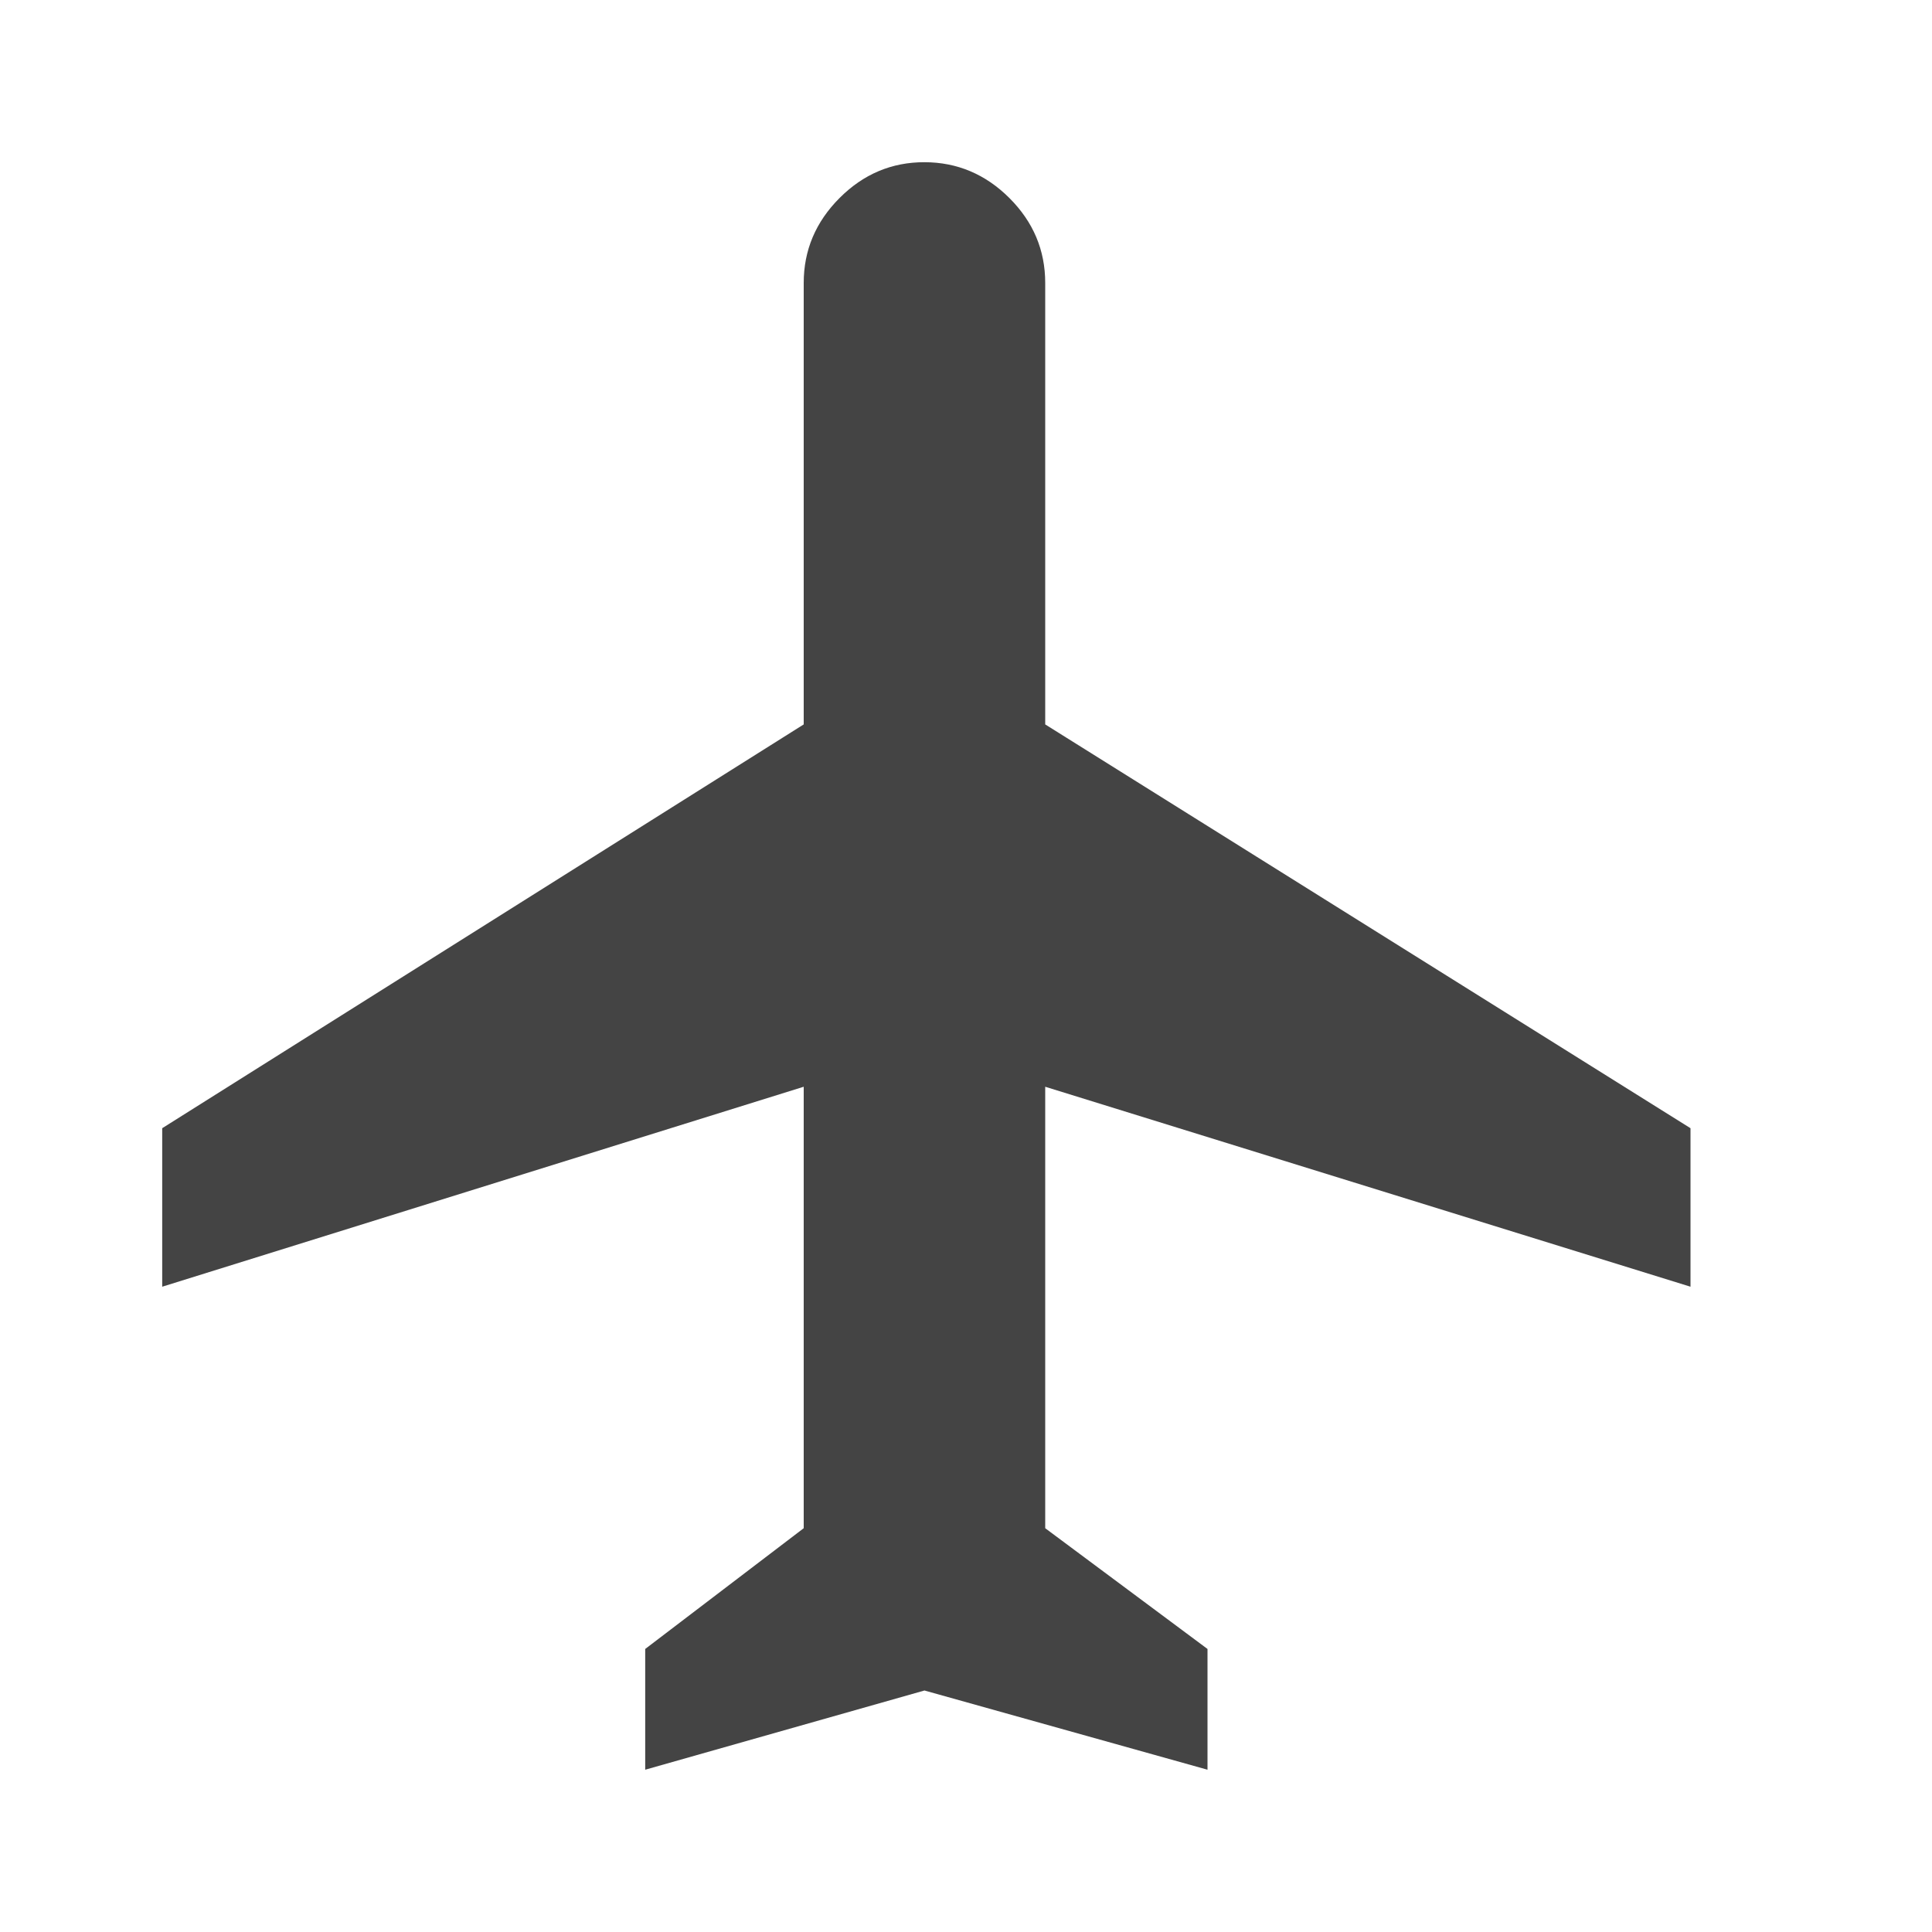
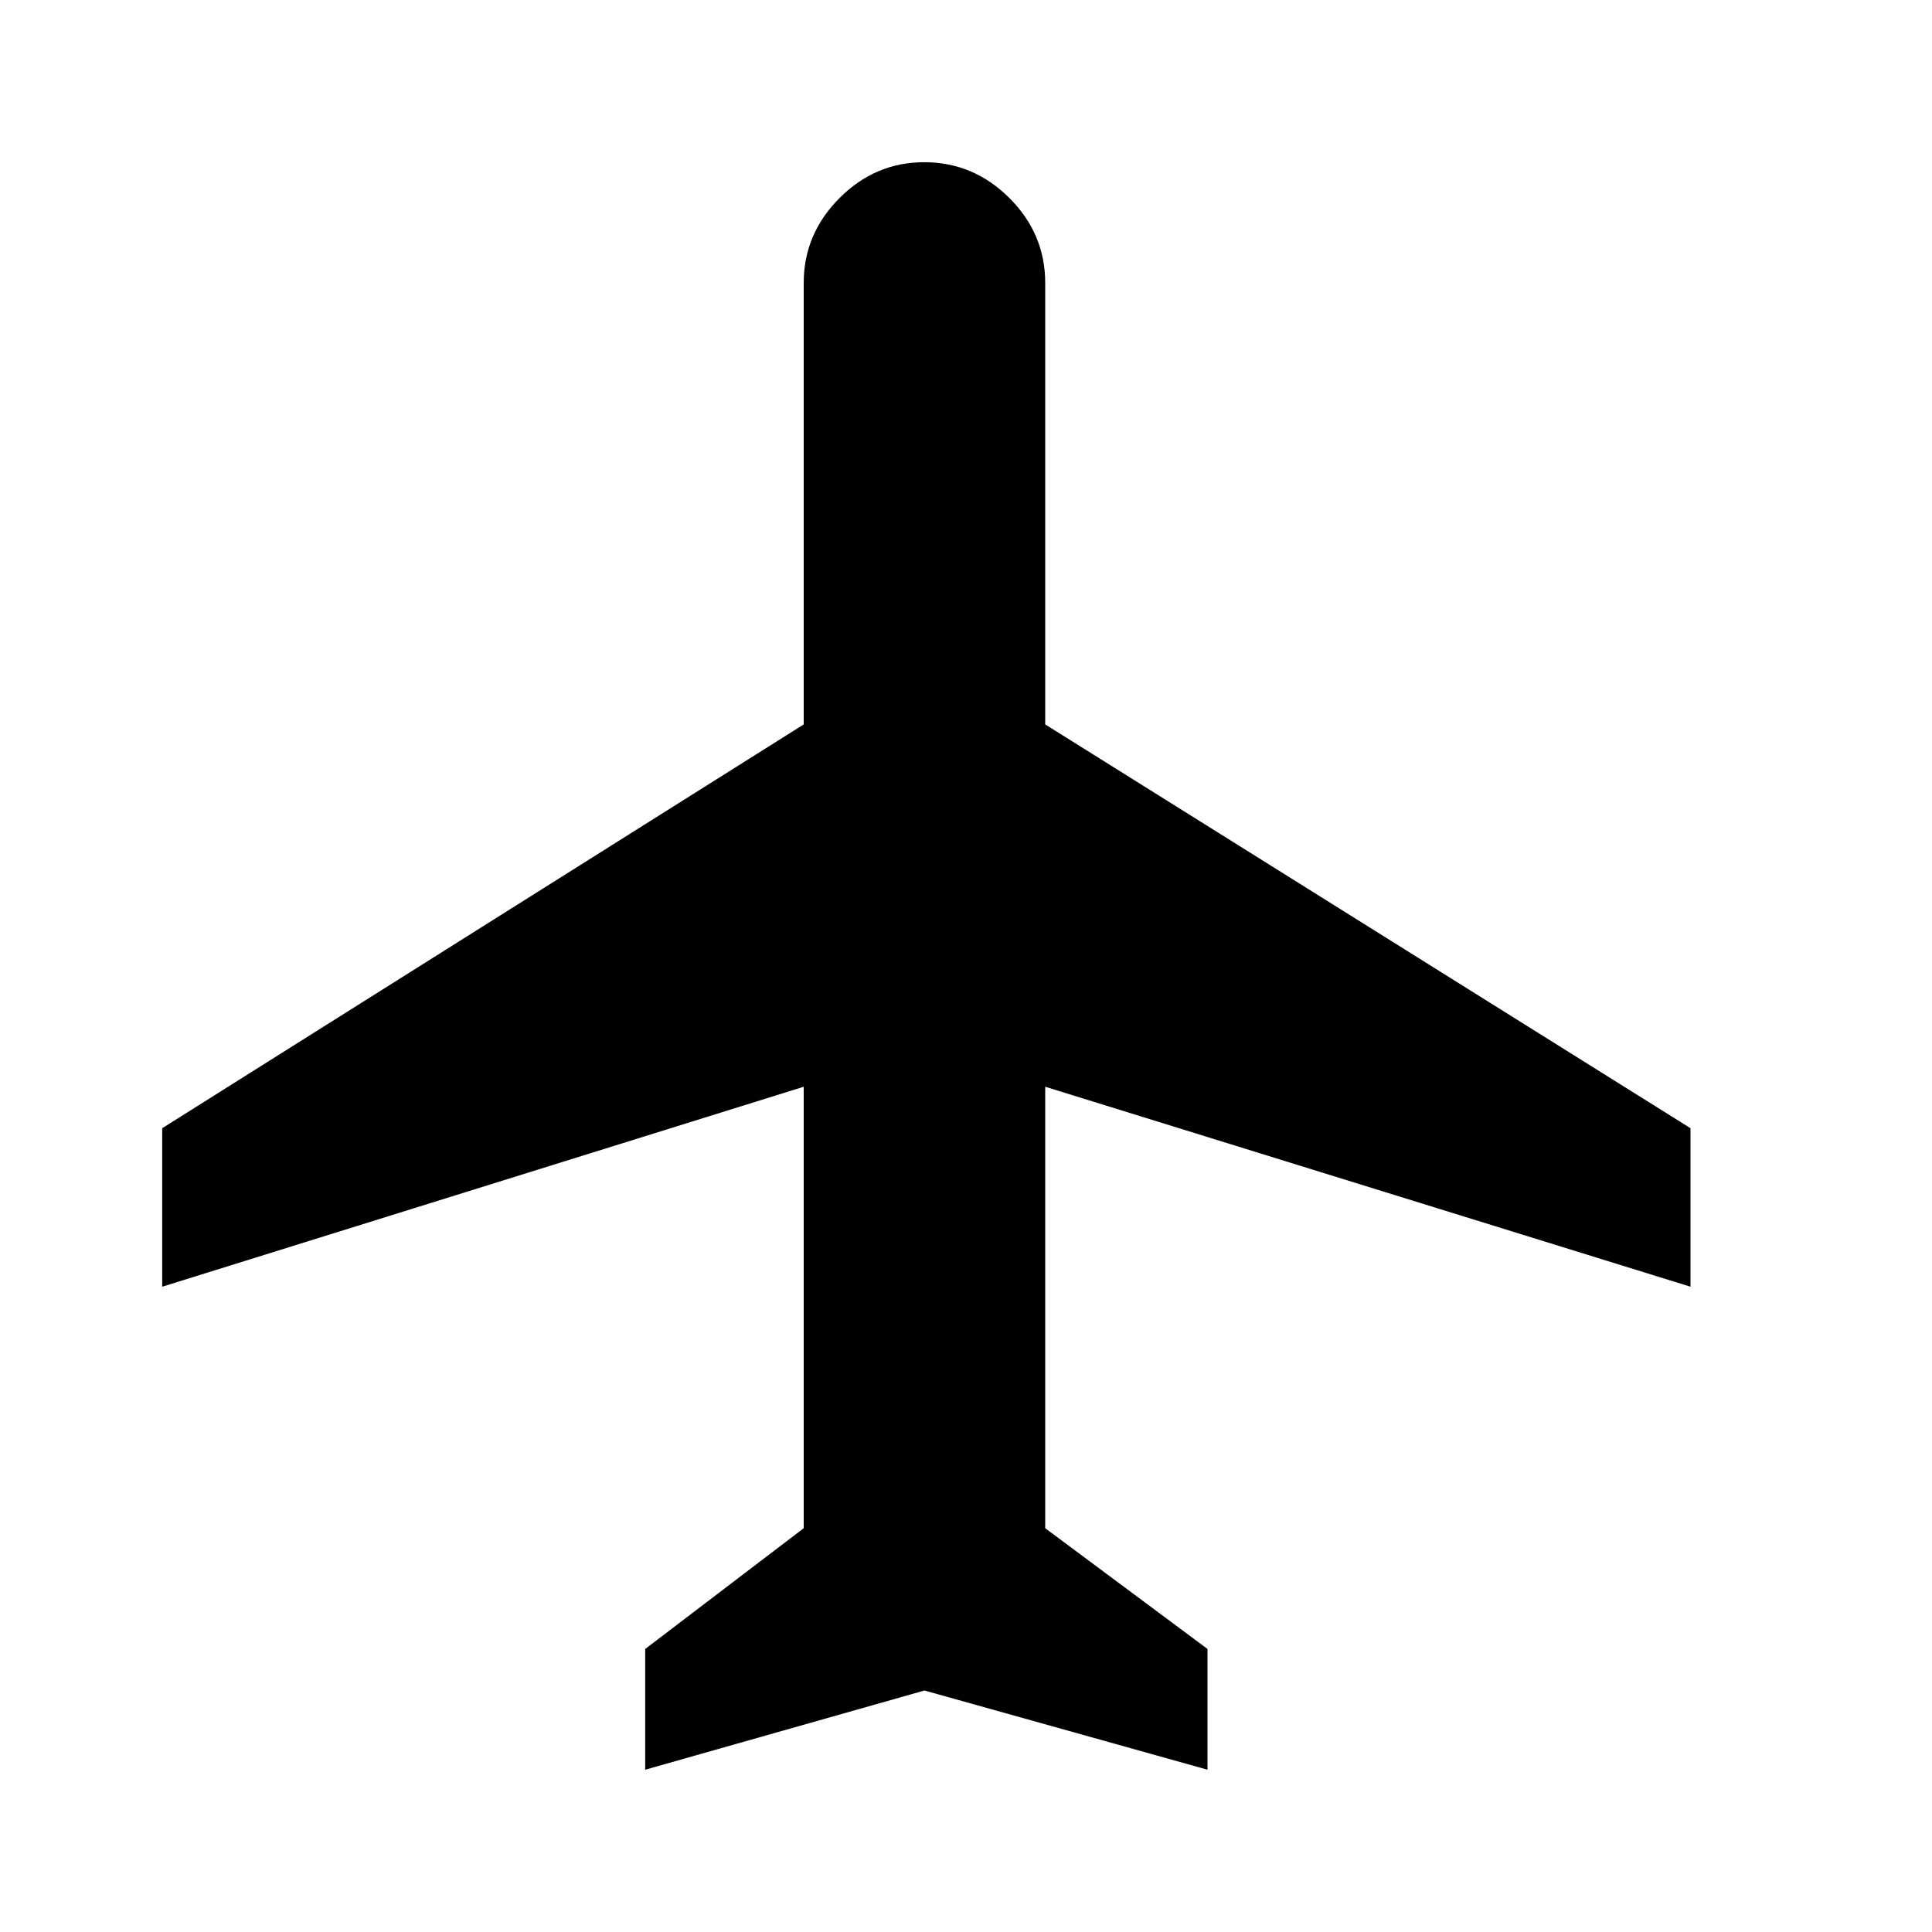
<svg xmlns="http://www.w3.org/2000/svg" version="1.1" width="24" height="24" viewBox="0 0 24 24">
-   <path fill="#444" d="M21 15.984l-8.016-2.484v5.484l2.016 1.5v1.5l-3.516-0.984-3.469 0.984v-1.5l1.969-1.5v-5.484l-7.969 2.484v-1.969l7.969-5.016v-5.484q0-0.609 0.445-1.055t1.055-0.445 1.055 0.445 0.445 1.055v5.484l8.016 5.016v1.969z" />
+   <path d="M21 15.984l-8.016-2.484v5.484l2.016 1.5v1.5l-3.516-0.984-3.469 0.984v-1.5l1.969-1.5v-5.484l-7.969 2.484v-1.969l7.969-5.016v-5.484q0-0.609 0.445-1.055t1.055-0.445 1.055 0.445 0.445 1.055v5.484l8.016 5.016v1.969z" />
</svg>
